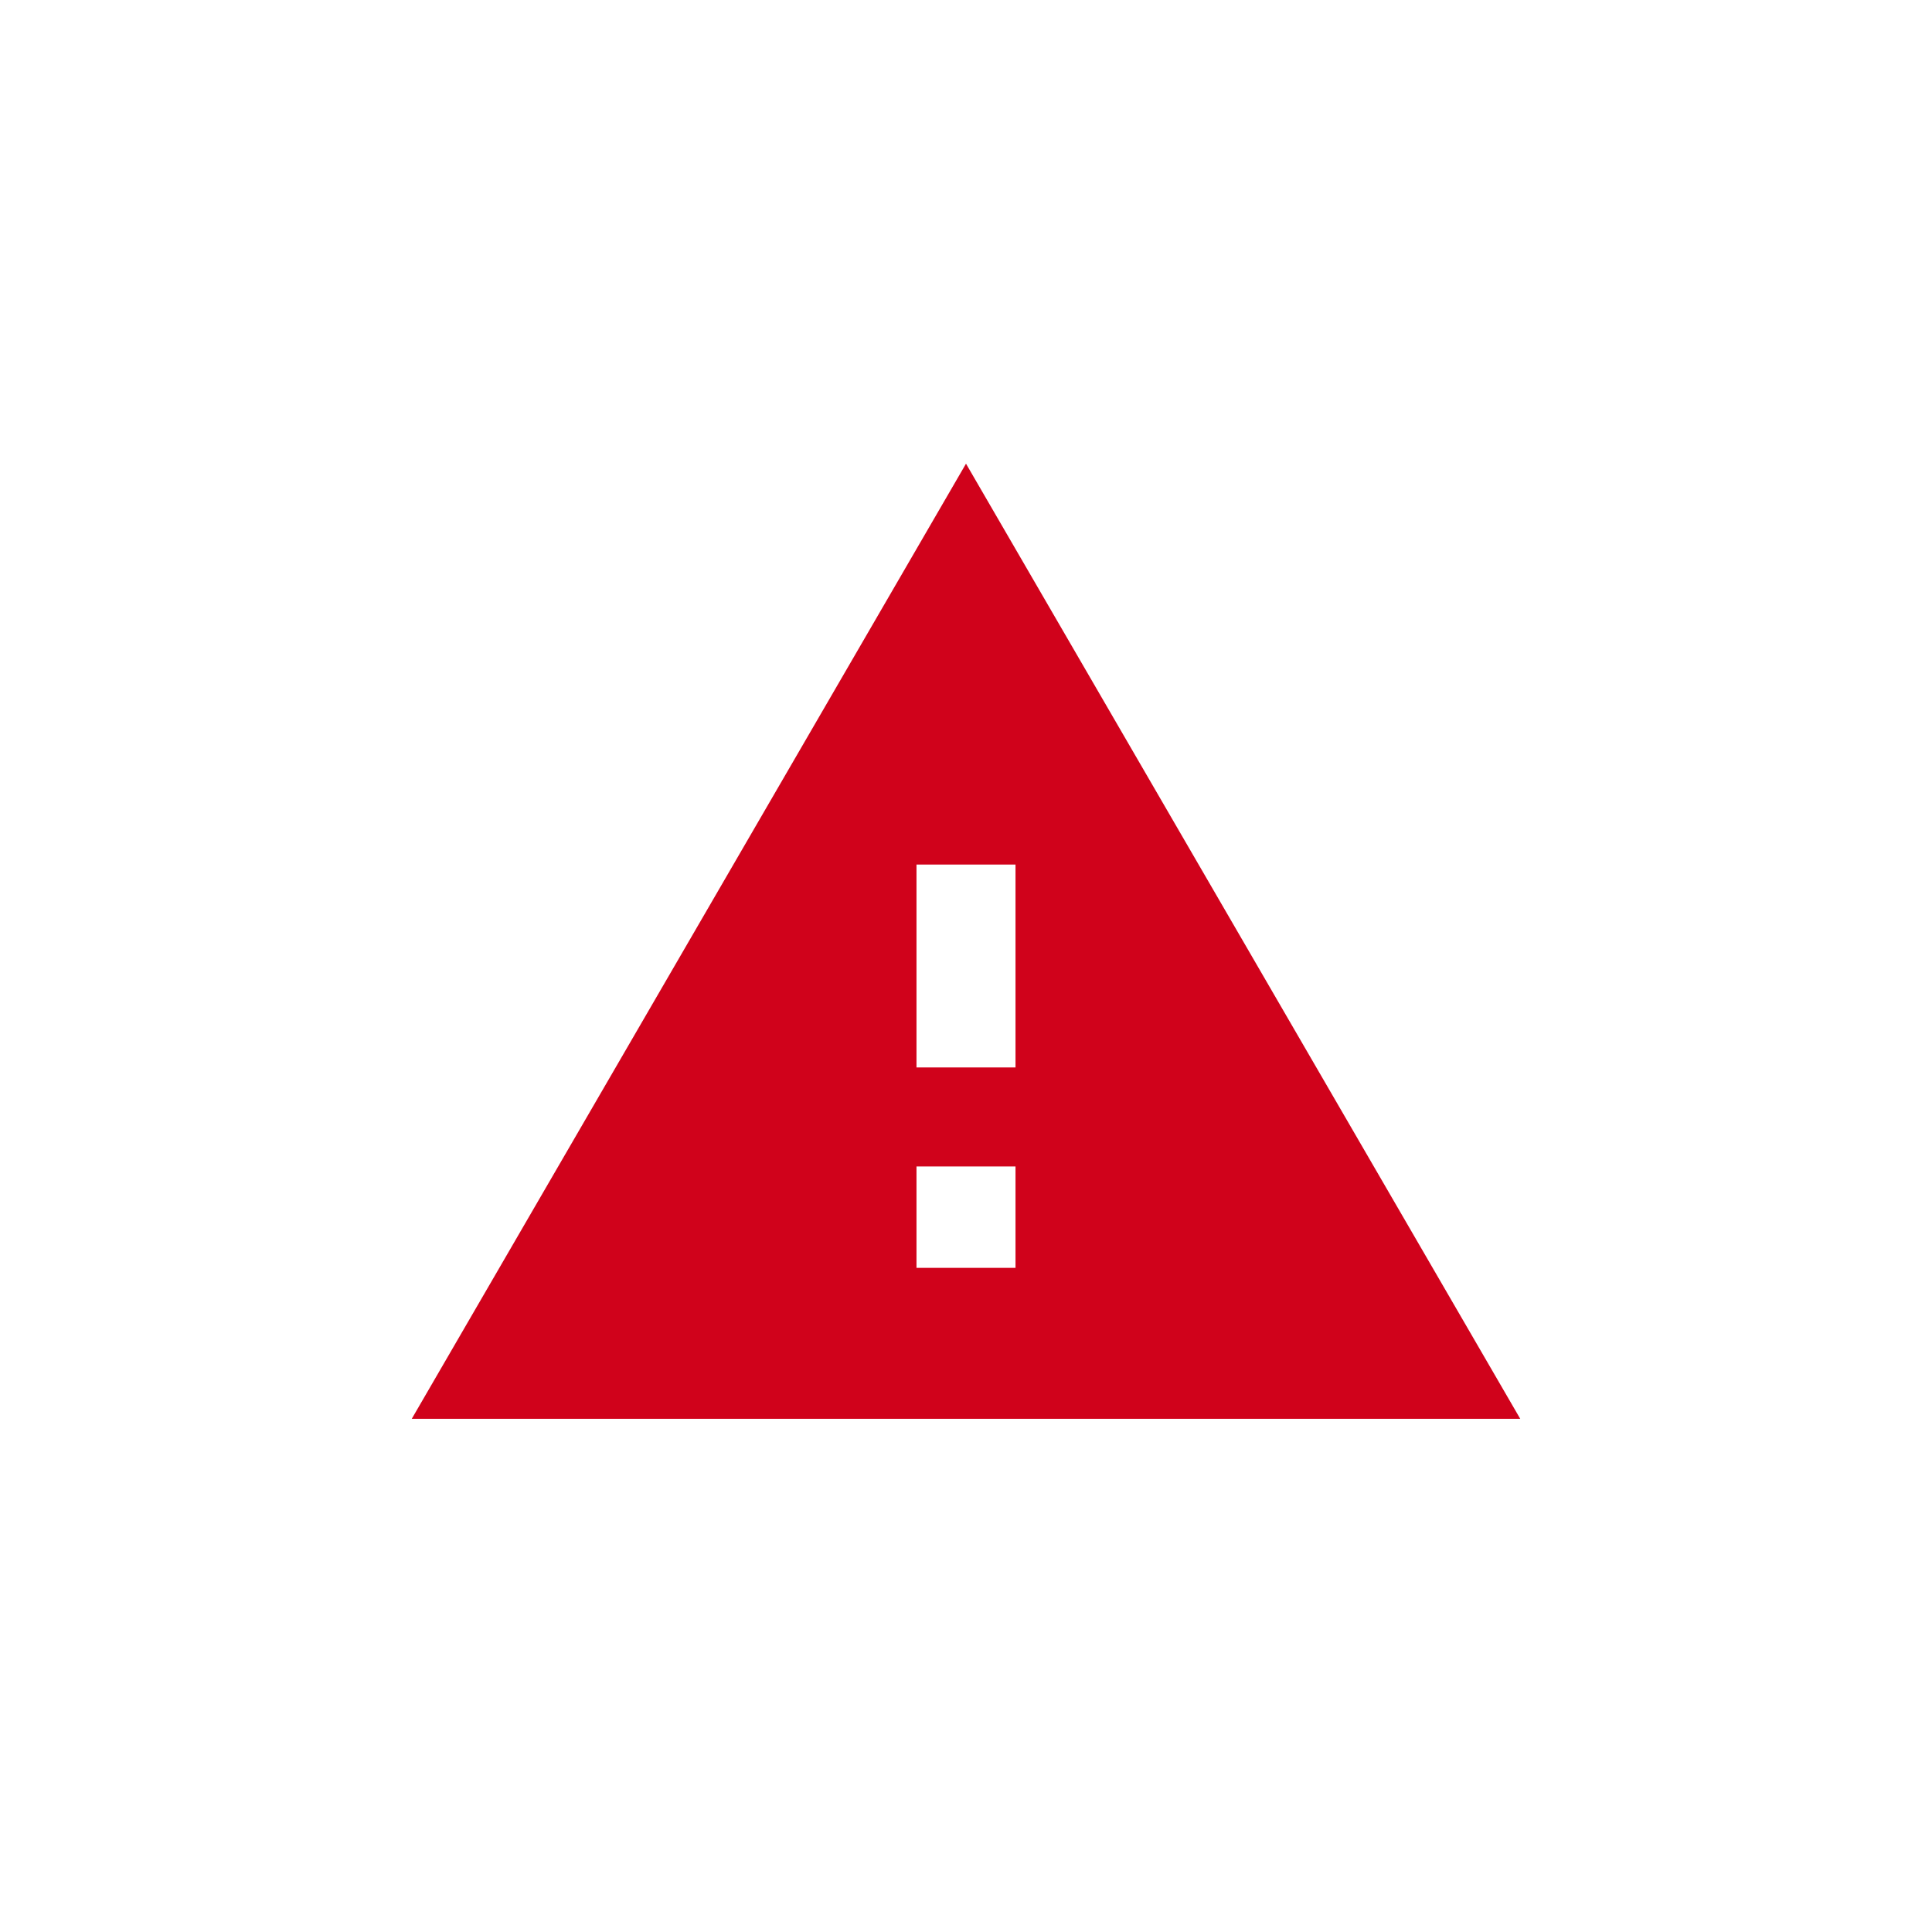
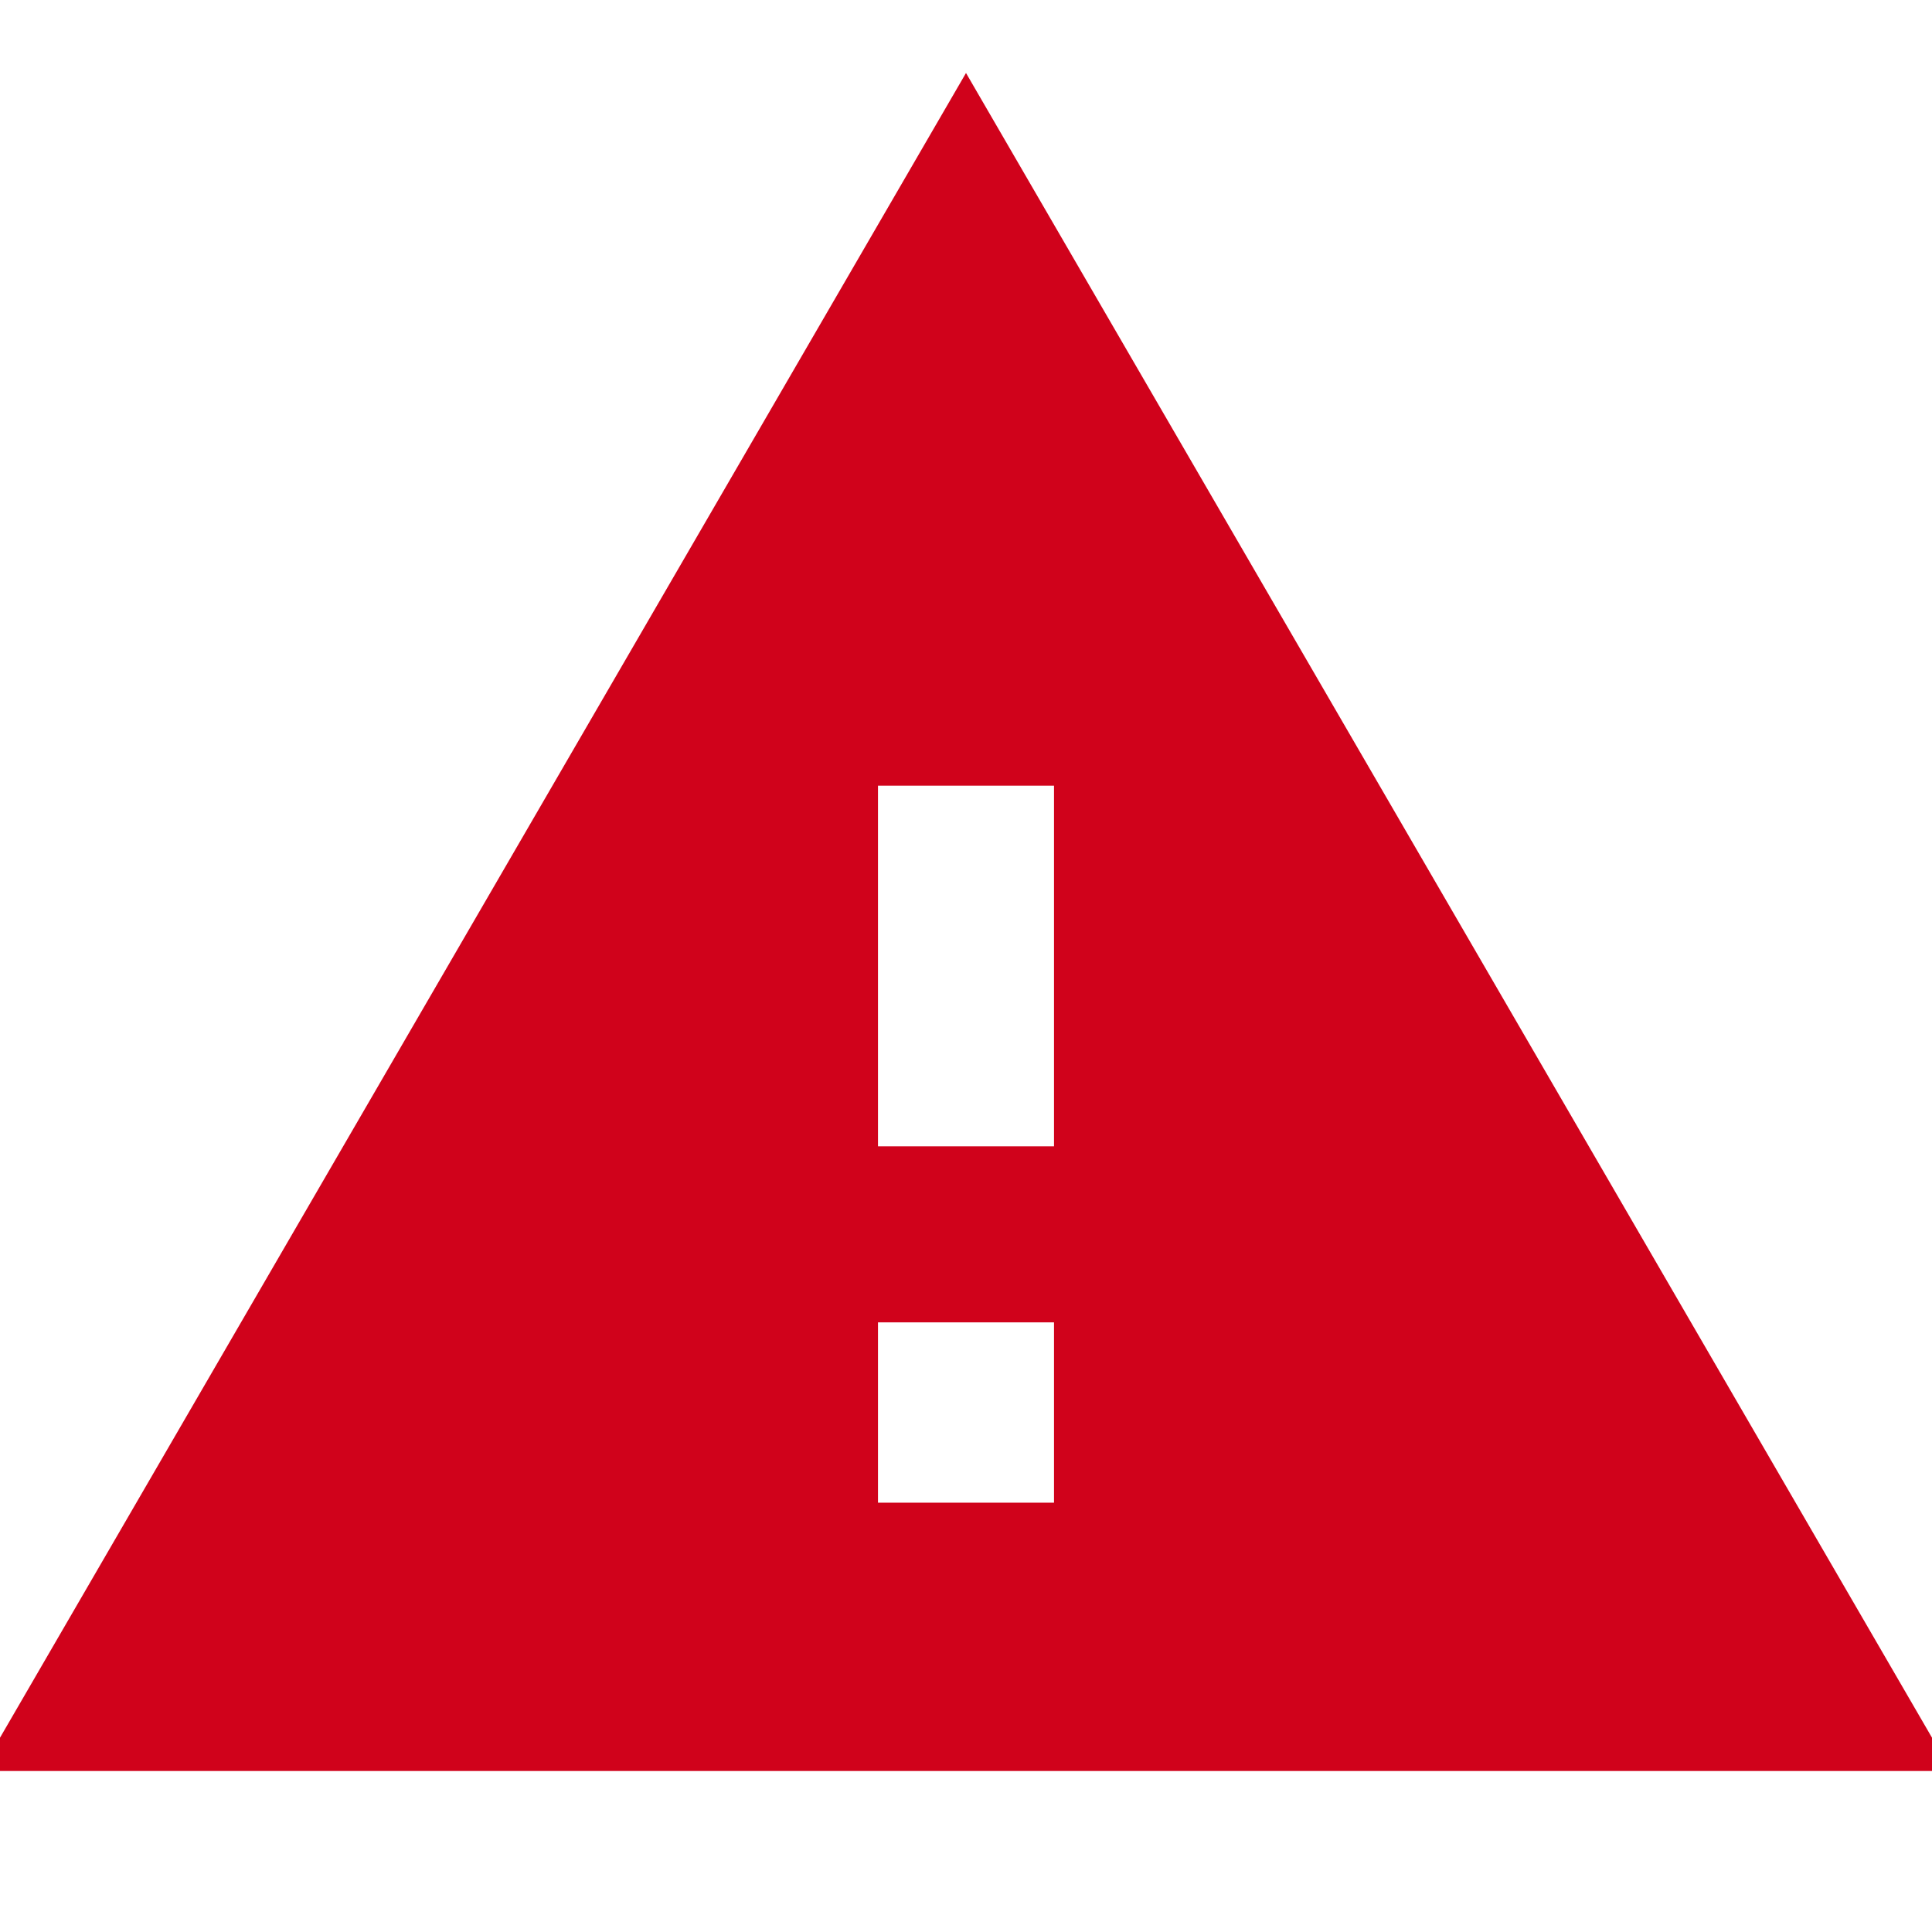
- <svg xmlns="http://www.w3.org/2000/svg" width="32" height="32" fill="#D0021B" viewBox="0 0 32 32">
+ <svg xmlns="http://www.w3.org/2000/svg" width="32" height="32" fill="#D0021B" viewBox="7 8 18 16">
  <path d="M16.82 17.68v-3.36h-1.64v3.36h1.64zm0 3.32v-1.68h-1.64V21h1.64zm-10 2.5L16 7.68l9.18 15.82H6.82z" fill-rule="evenodd" />
</svg>
